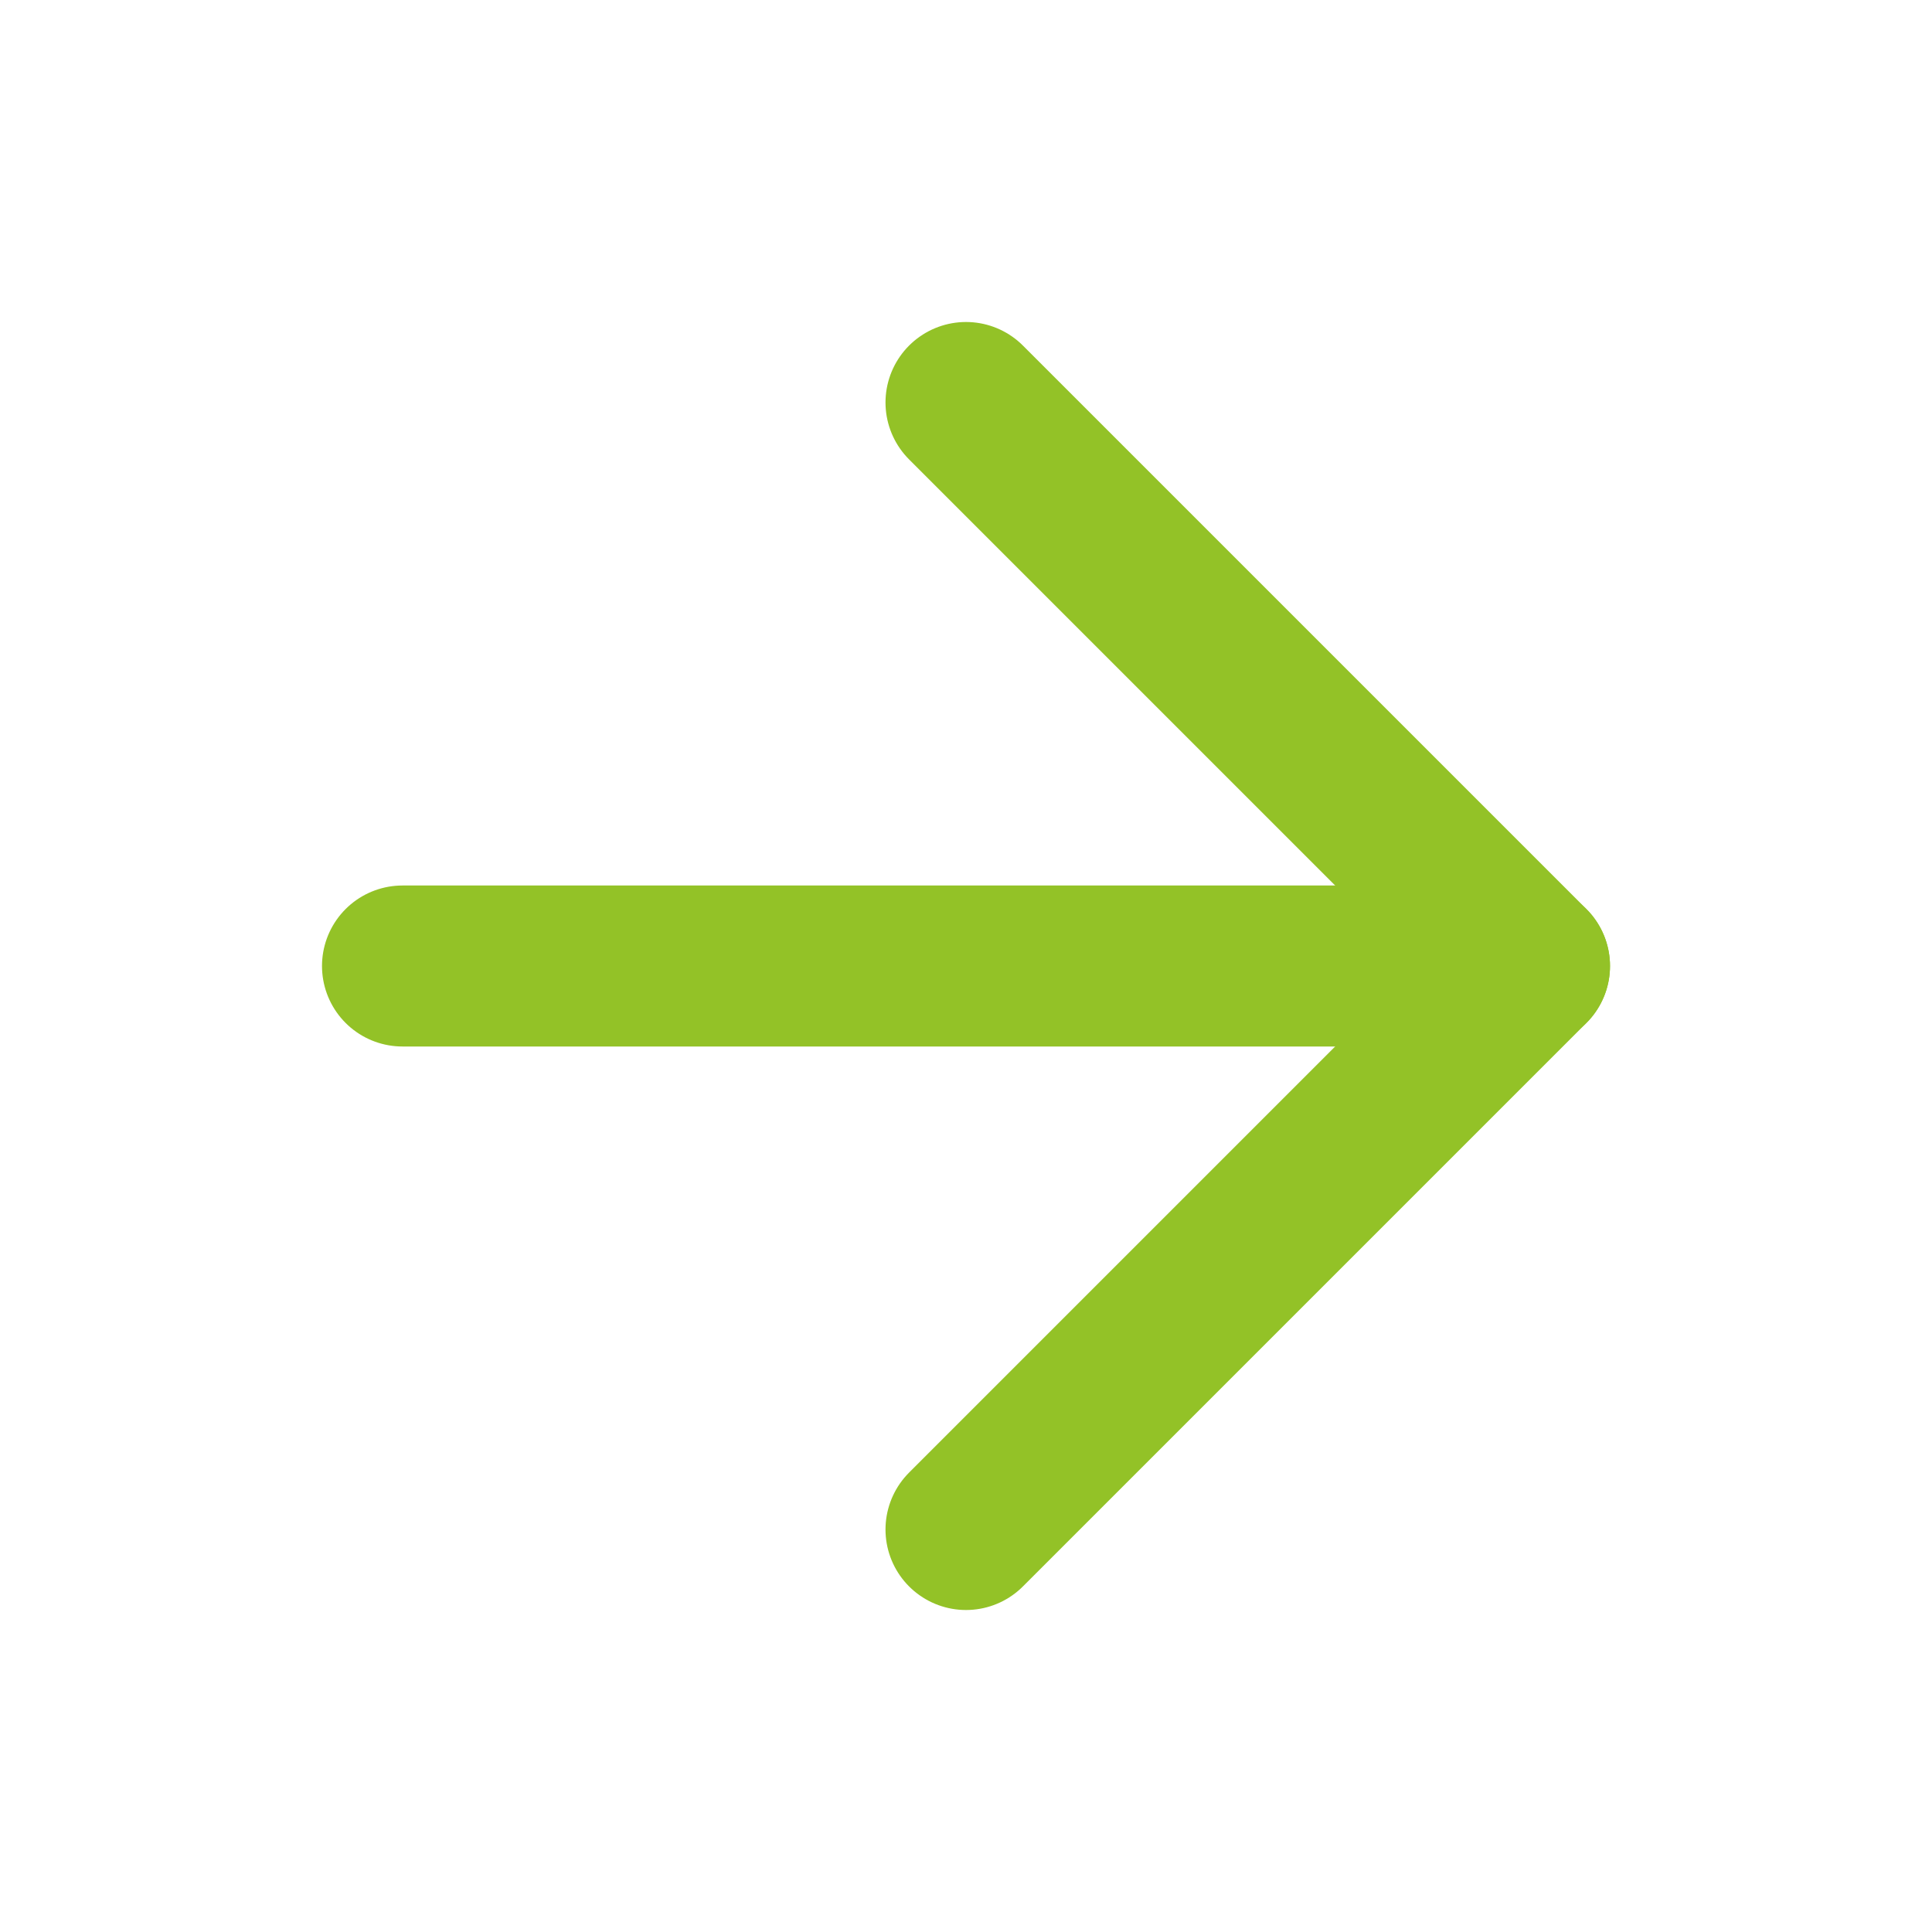
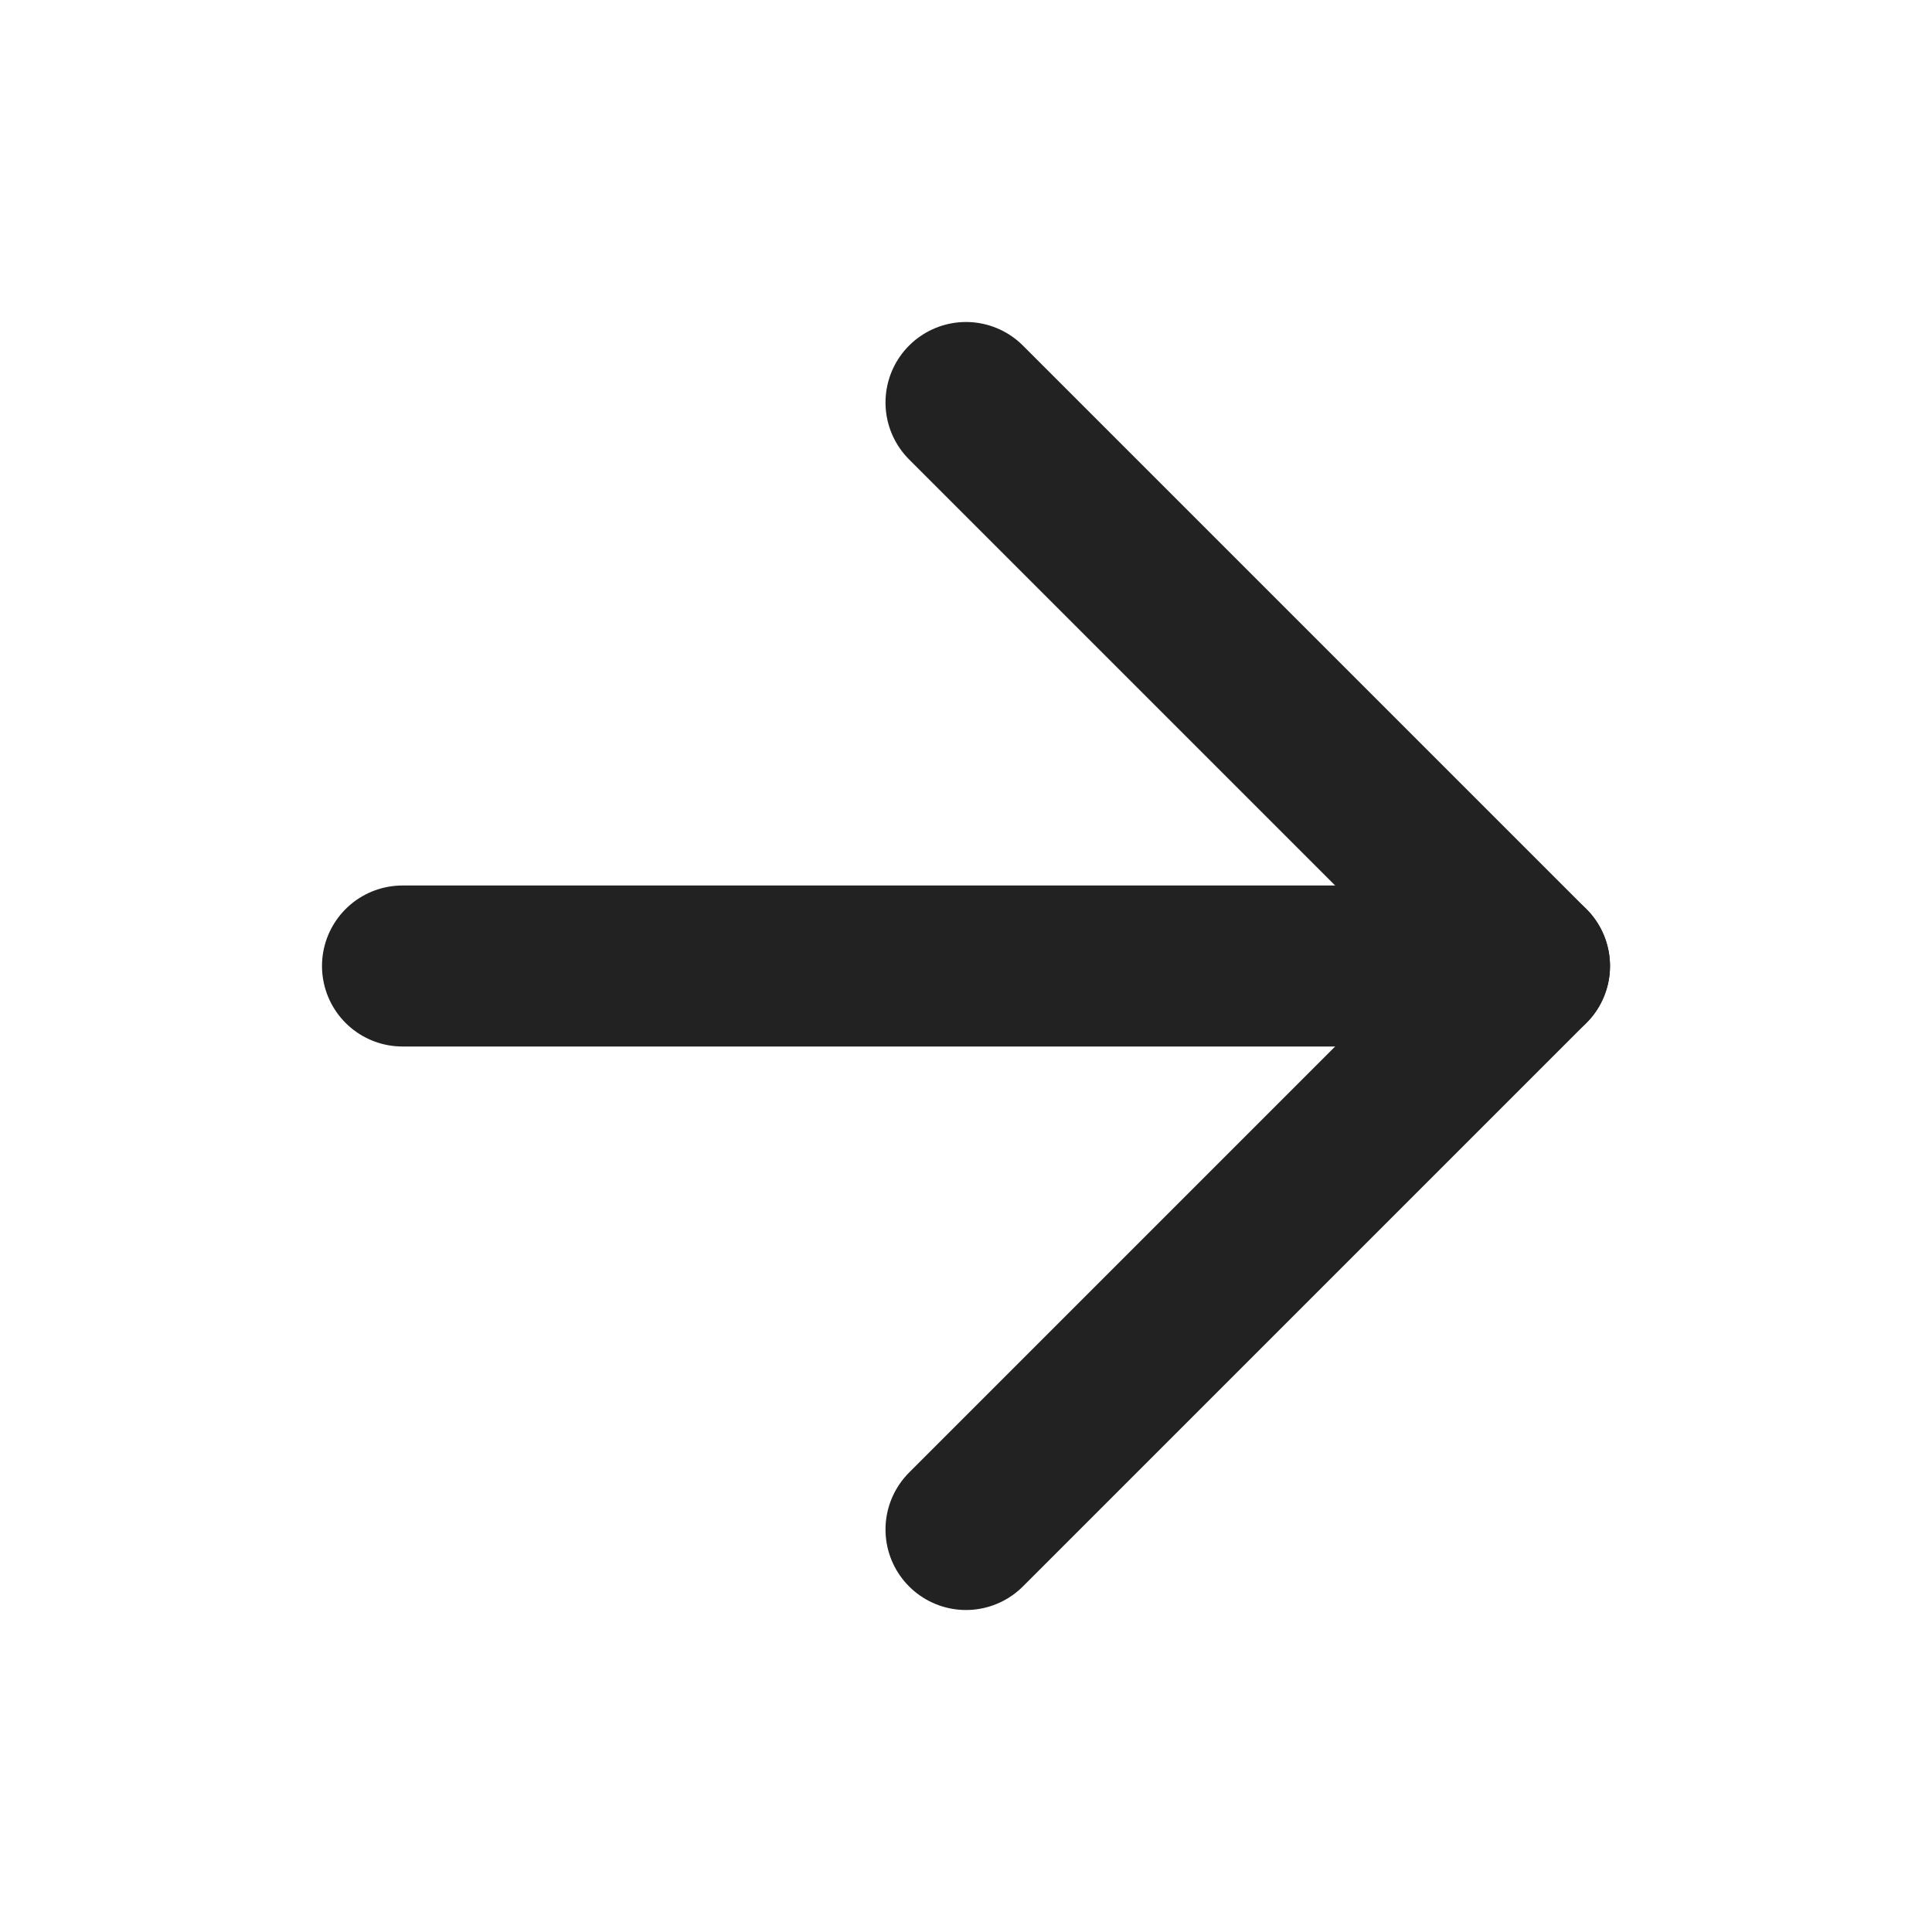
<svg xmlns="http://www.w3.org/2000/svg" width="24" height="24" viewBox="0 0 24 24" fill="none">
-   <path d="M5 12H19" stroke="#93C227" stroke-width="2" stroke-linecap="round" stroke-linejoin="round" />
-   <path d="M12 5L19 12L12 19" stroke="#93C227" stroke-width="2" stroke-linecap="round" stroke-linejoin="round" />
+   <path d="M5 12H19" stroke="#222" stroke-width="2" stroke-linecap="round" stroke-linejoin="round" />
+   <path d="M12 5L19 12L12 19" stroke="#222" stroke-width="2" stroke-linecap="round" stroke-linejoin="round" />
</svg>
